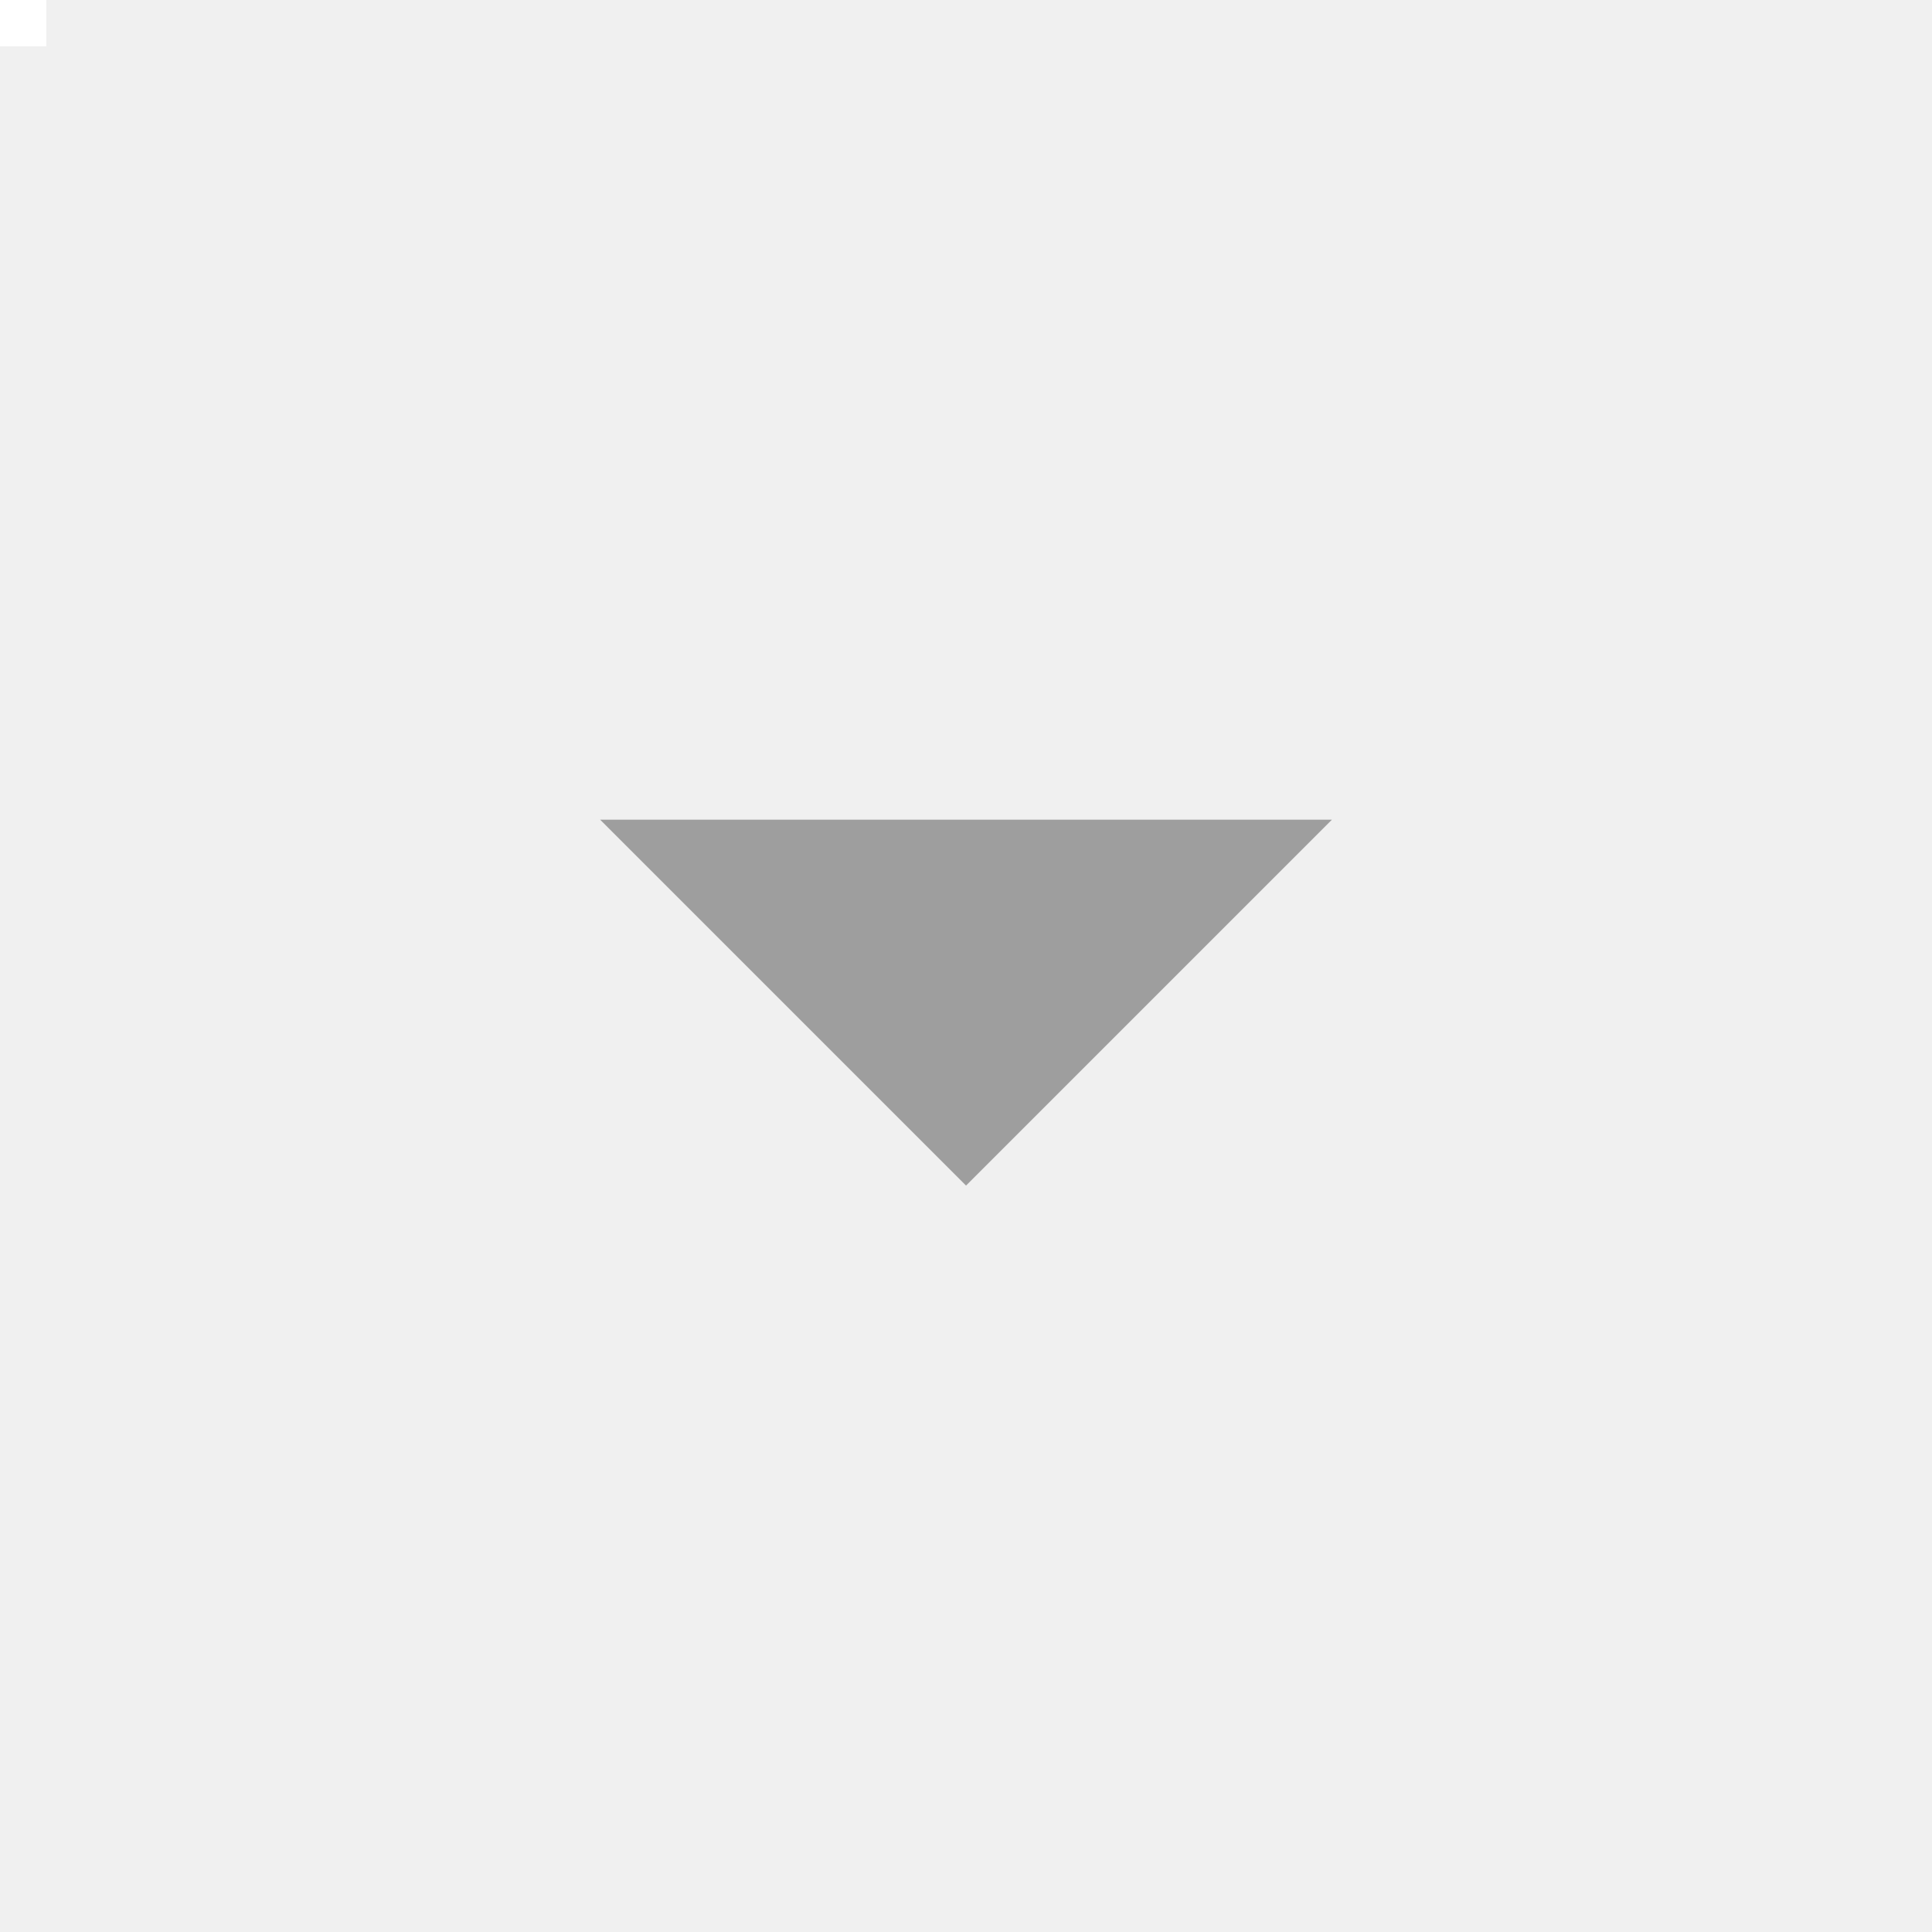
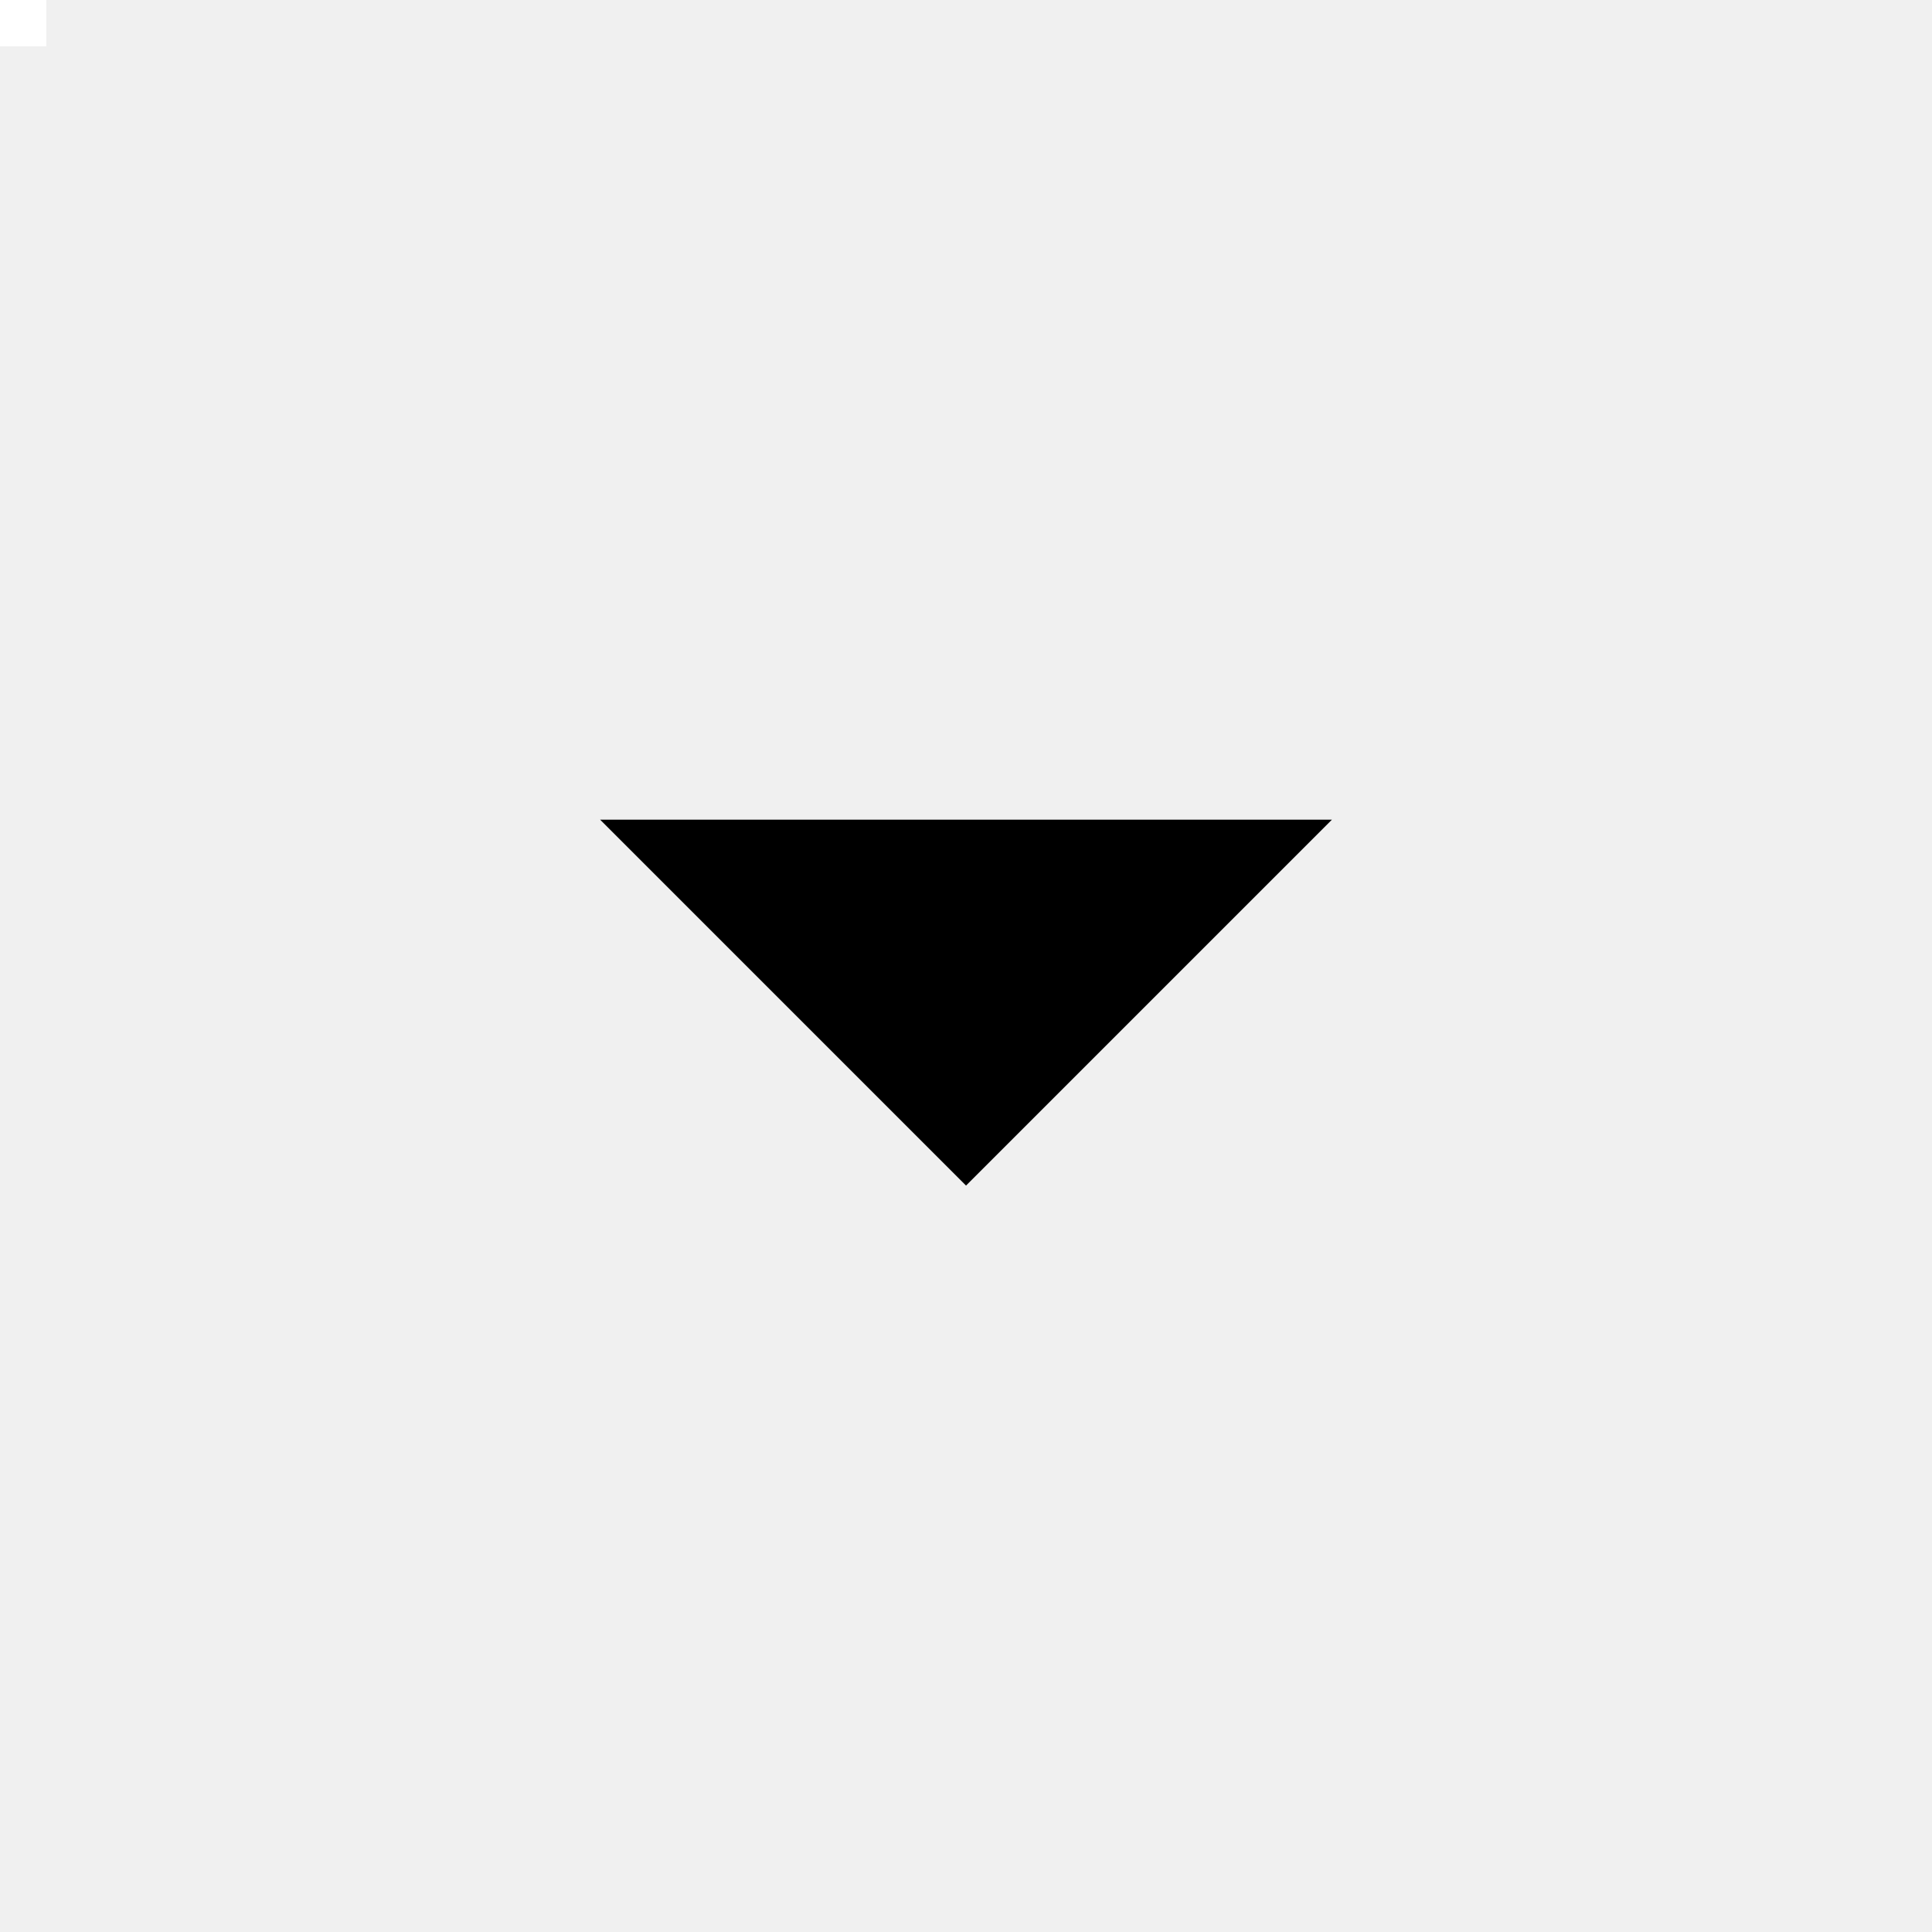
<svg xmlns="http://www.w3.org/2000/svg" version="1.1" width="1000" height="1000" viewBox="0 0 1000 1000" xml:space="preserve">
  <defs>
</defs>
  <rect x="0" y="0" width="24" height="24" fill="#ffffff" />
  <g transform="matrix(1.1364 0 0 1.1364 500.0145 500.0145)" id="653516">
    <g style="" vector-effect="non-scaling-stroke">
      <g transform="matrix(33.3333 0 0 33.3333 -0.0005 -0.0005)">
        <rect style="stroke: none; stroke-width: 1; stroke-dasharray: none; stroke-linecap: butt; stroke-dashoffset: 0; stroke-linejoin: miter; stroke-miterlimit: 4; is-custom-font: none; font-file-url: none; fill: none; fill-rule: nonzero; opacity: 1;" x="-12" y="-12" rx="0" ry="0" width="24" height="24" />
      </g>
      <g transform="matrix(33.3333 0 0 33.3333 -0.0001 16.6666)">
-         <path style="stroke: none; stroke-width: 1; stroke-dasharray: none; stroke-linecap: butt; stroke-dashoffset: 0; stroke-linejoin: miter; stroke-miterlimit: 4; is-custom-font: none; font-file-url: none; fill: rgb(158,158,158); fill-rule: nonzero; opacity: 1;" transform=" translate(-12, -12.5)" d="M 7 10 l 5 5 l 5 -5" stroke-linecap="round" />
+         <path style="stroke: none; stroke-width: 1; stroke-dasharray: none; stroke-linecap: butt; stroke-dashoffset: 0; stroke-linejoin: miter; stroke-miterlimit: 4; is-custom-font: none; font-file-url: none; fill: currentColor; fill-rule: nonzero; opacity: 1;" transform=" translate(-12, -12.5)" d="M 7 10 l 5 5 l 5 -5" stroke-linecap="round" />
      </g>
    </g>
  </g>
</svg>
